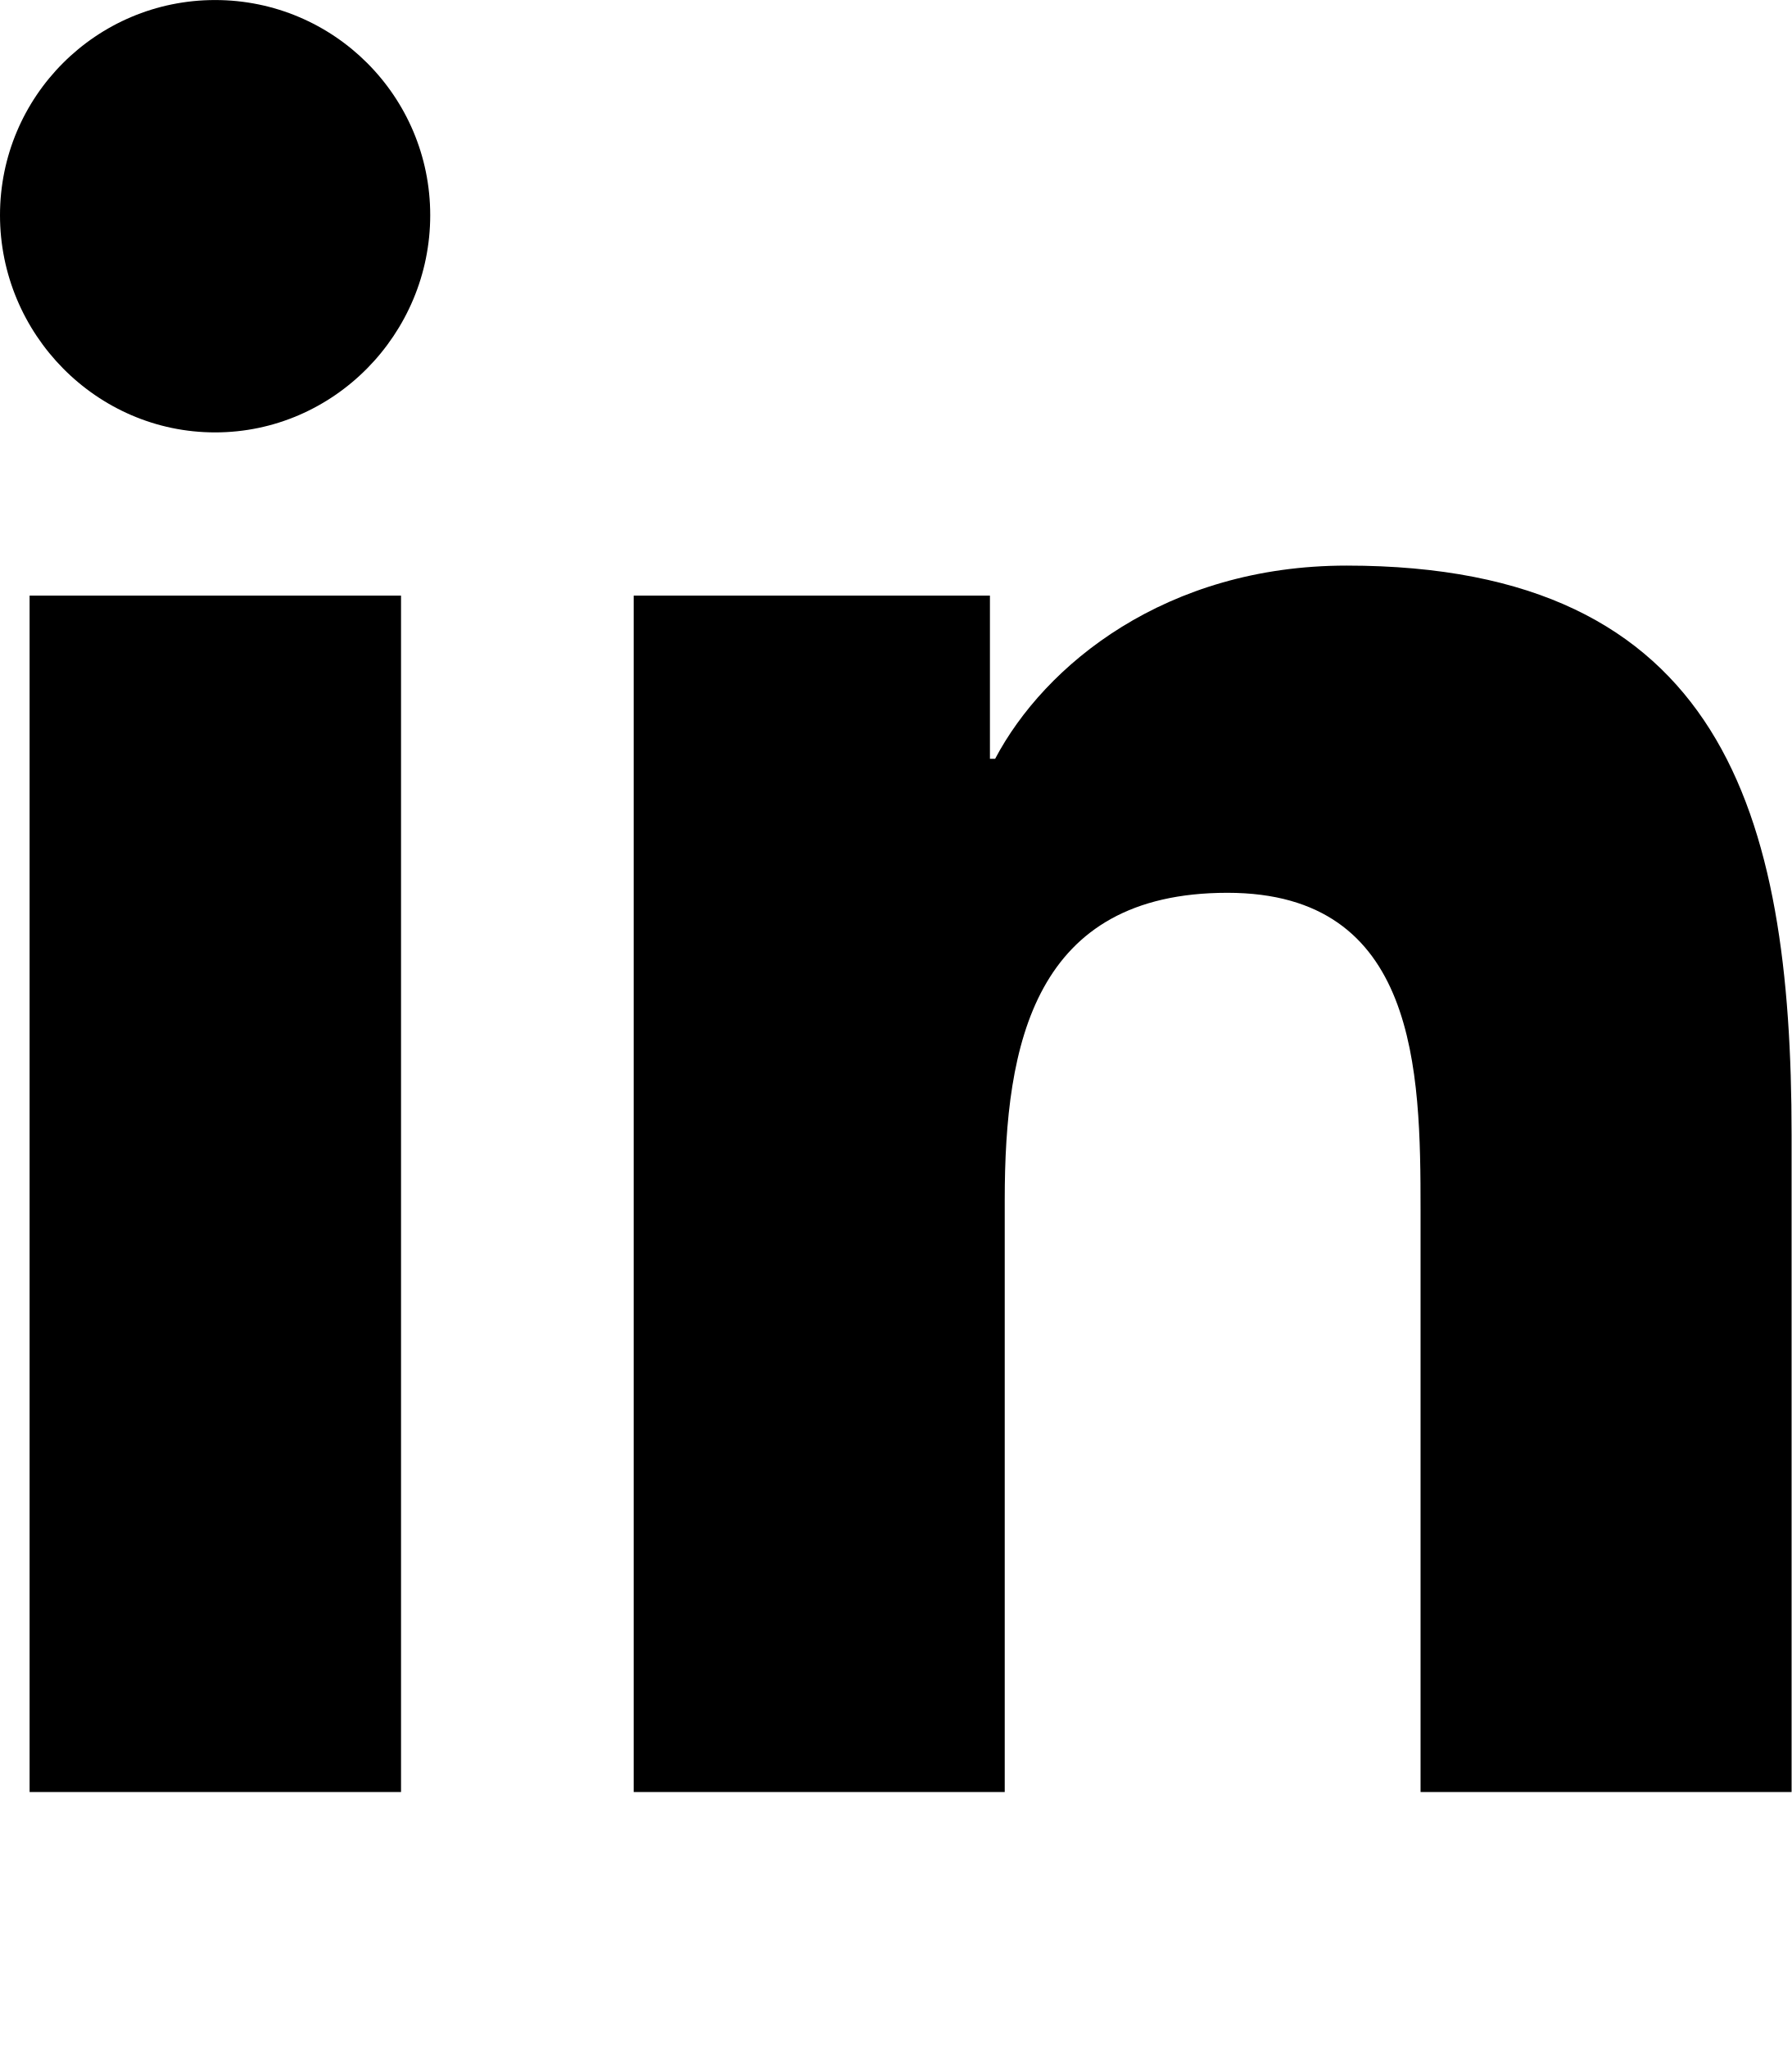
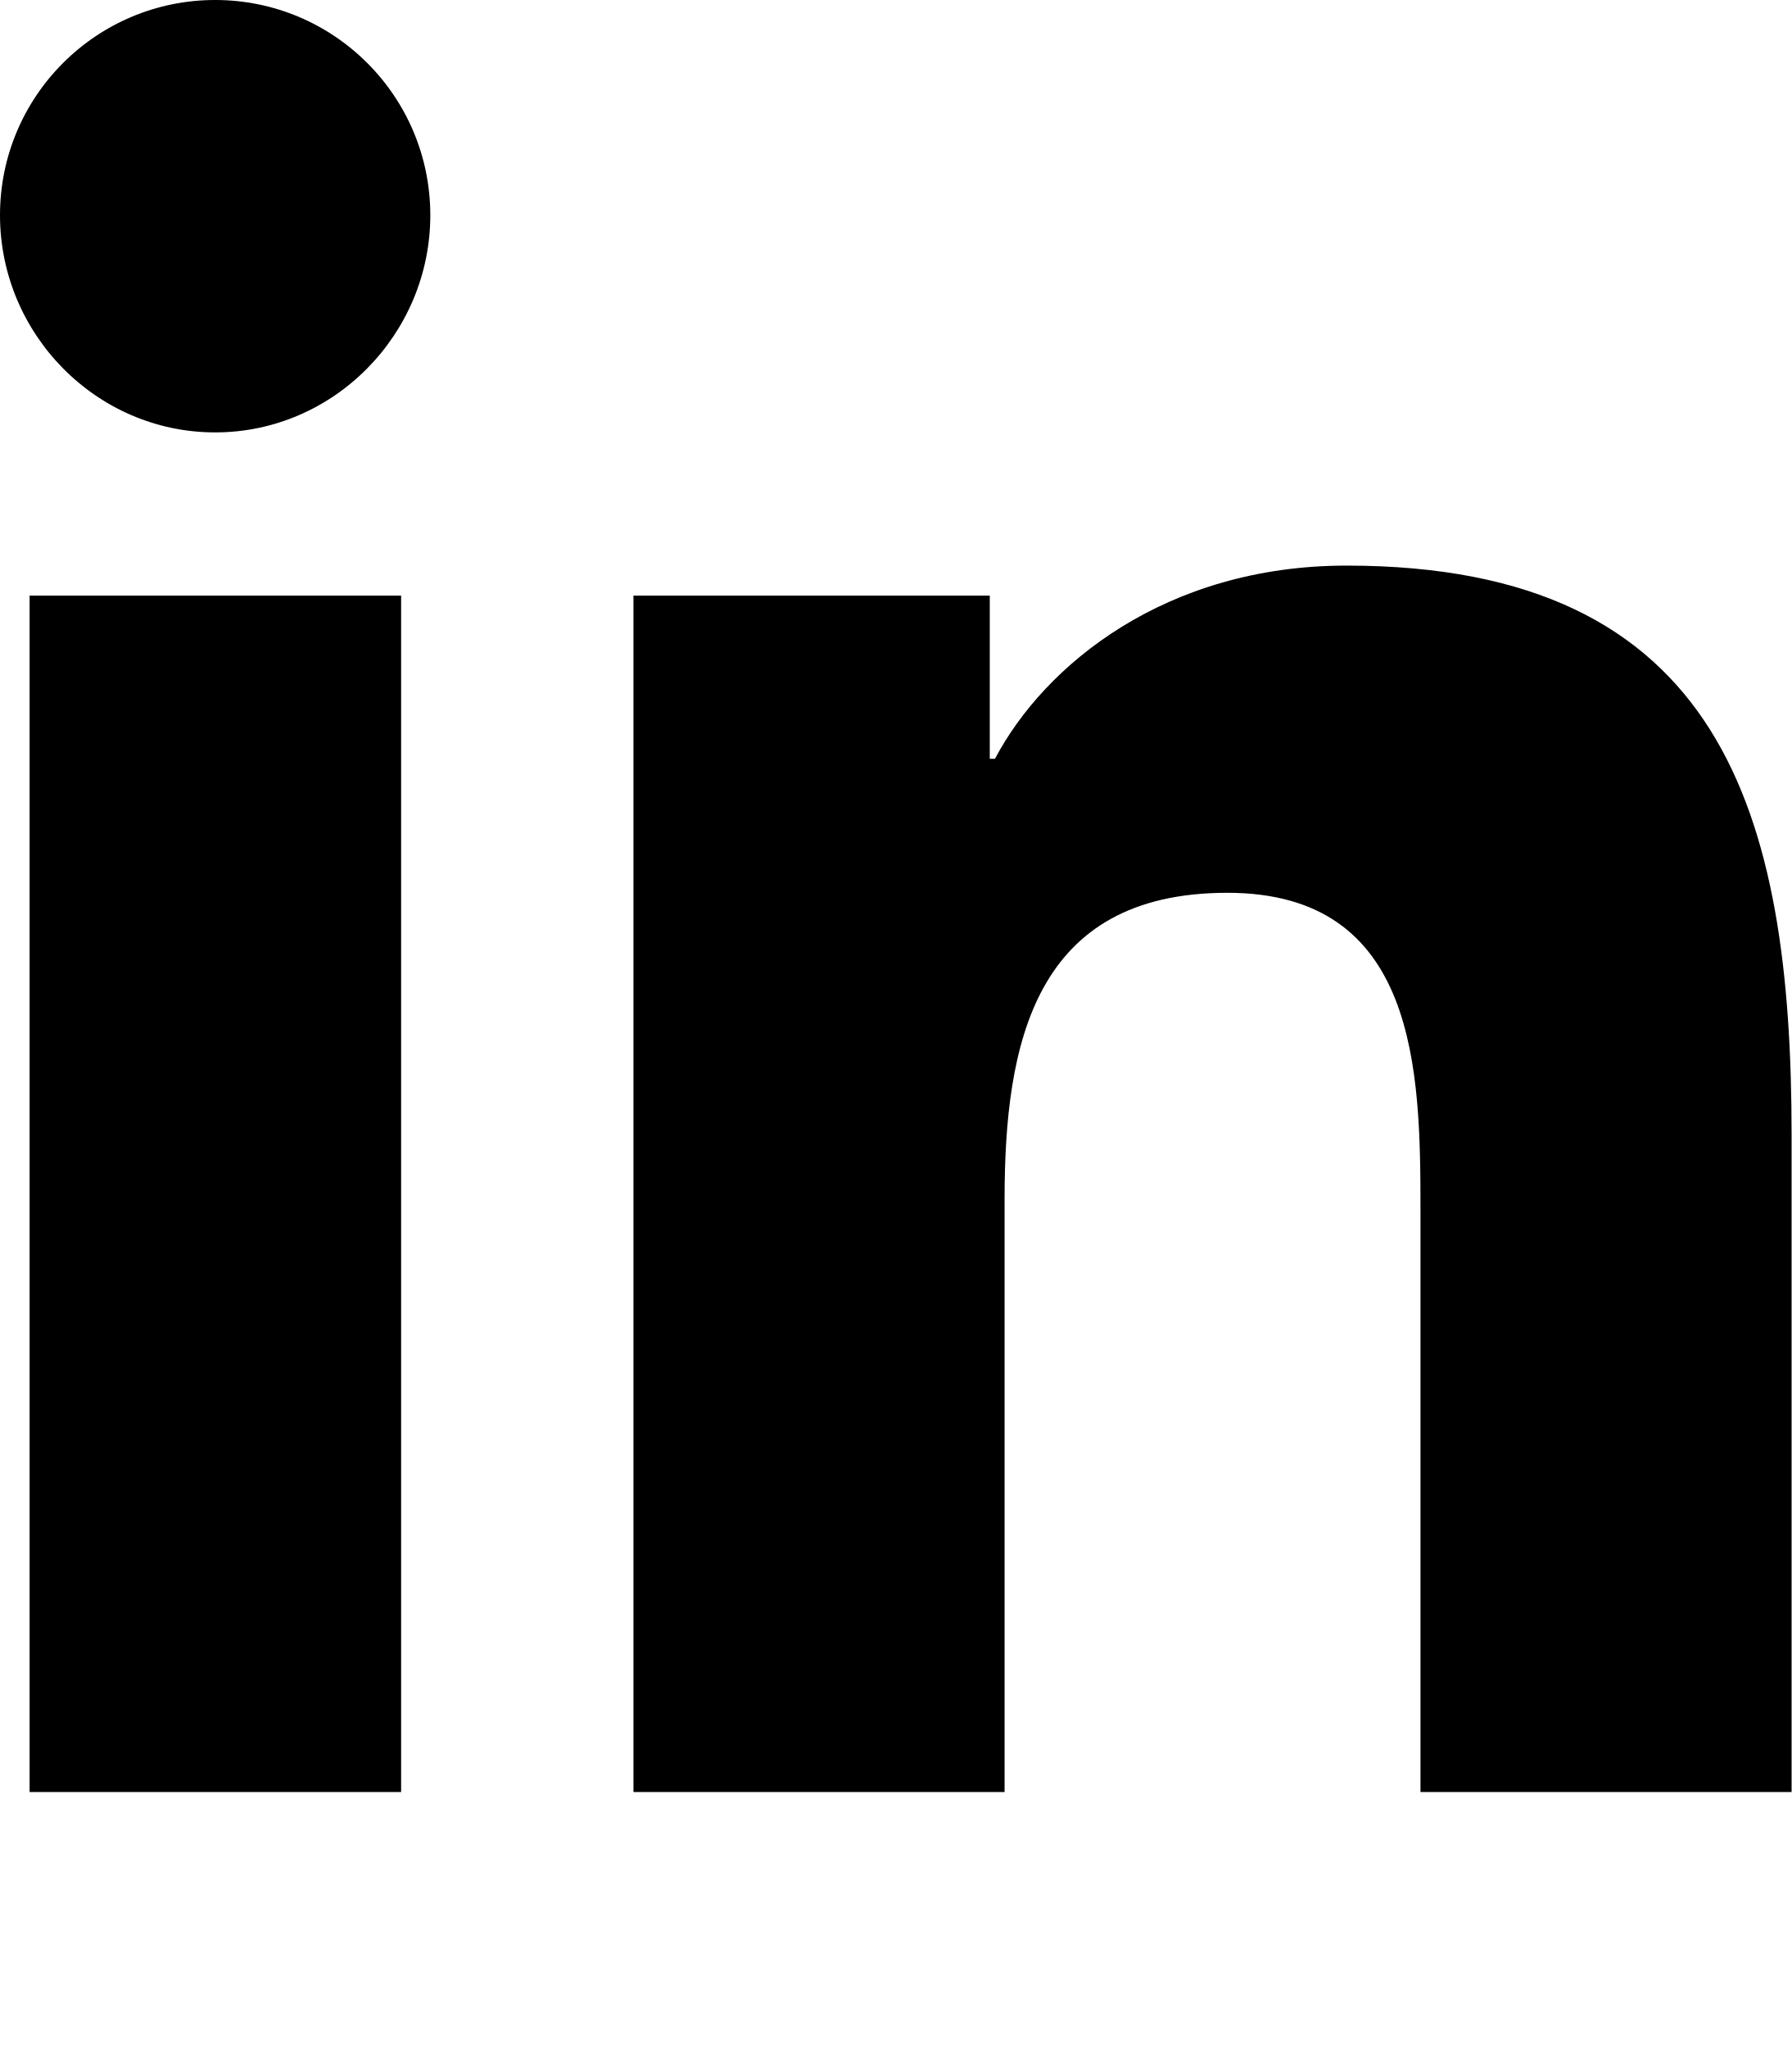
<svg xmlns="http://www.w3.org/2000/svg" viewBox="0 0 448 512">
-   <path d="M100.28 448H7.4V148.9h92.88zM53.79 108.1C24.09 108.1 0 83.5 0 53.8a53.79 53.79 0 0 1 107.58 0c0 29.7-24.1 54.3-53.79 54.3zM447.9 448h-92.68V302.4c0-34.7-.7-79.2-48.29-79.2-48.29 0-55.69 37.7-55.69 76.7V448h-92.78V148.9h89.08v40.8h1.3c12.4-23.5 42.69-48.3 87.88-48.3 94 0 111.28 61.9 111.28 142.3V448z" />
+   <path d="M100.3 448H7.4V148.9h92.9zM53.8 108.1C24.1 108.1 0 83.5 0 53.8a53.8 53.8 0 0 1 107.6 0c0 29.7-24.1 54.3-53.8 54.3zM447.9 448h-92.7V302.4c0-34.7-.7-79.2-48.3-79.2-48.3 0-55.7 37.7-55.7 76.7V448h-92.8V148.9h89.1v40.8h1.3c12.4-23.5 42.7-48.3 87.9-48.3 94 0 111.3 61.9 111.3 142.3V448z" />
</svg>
